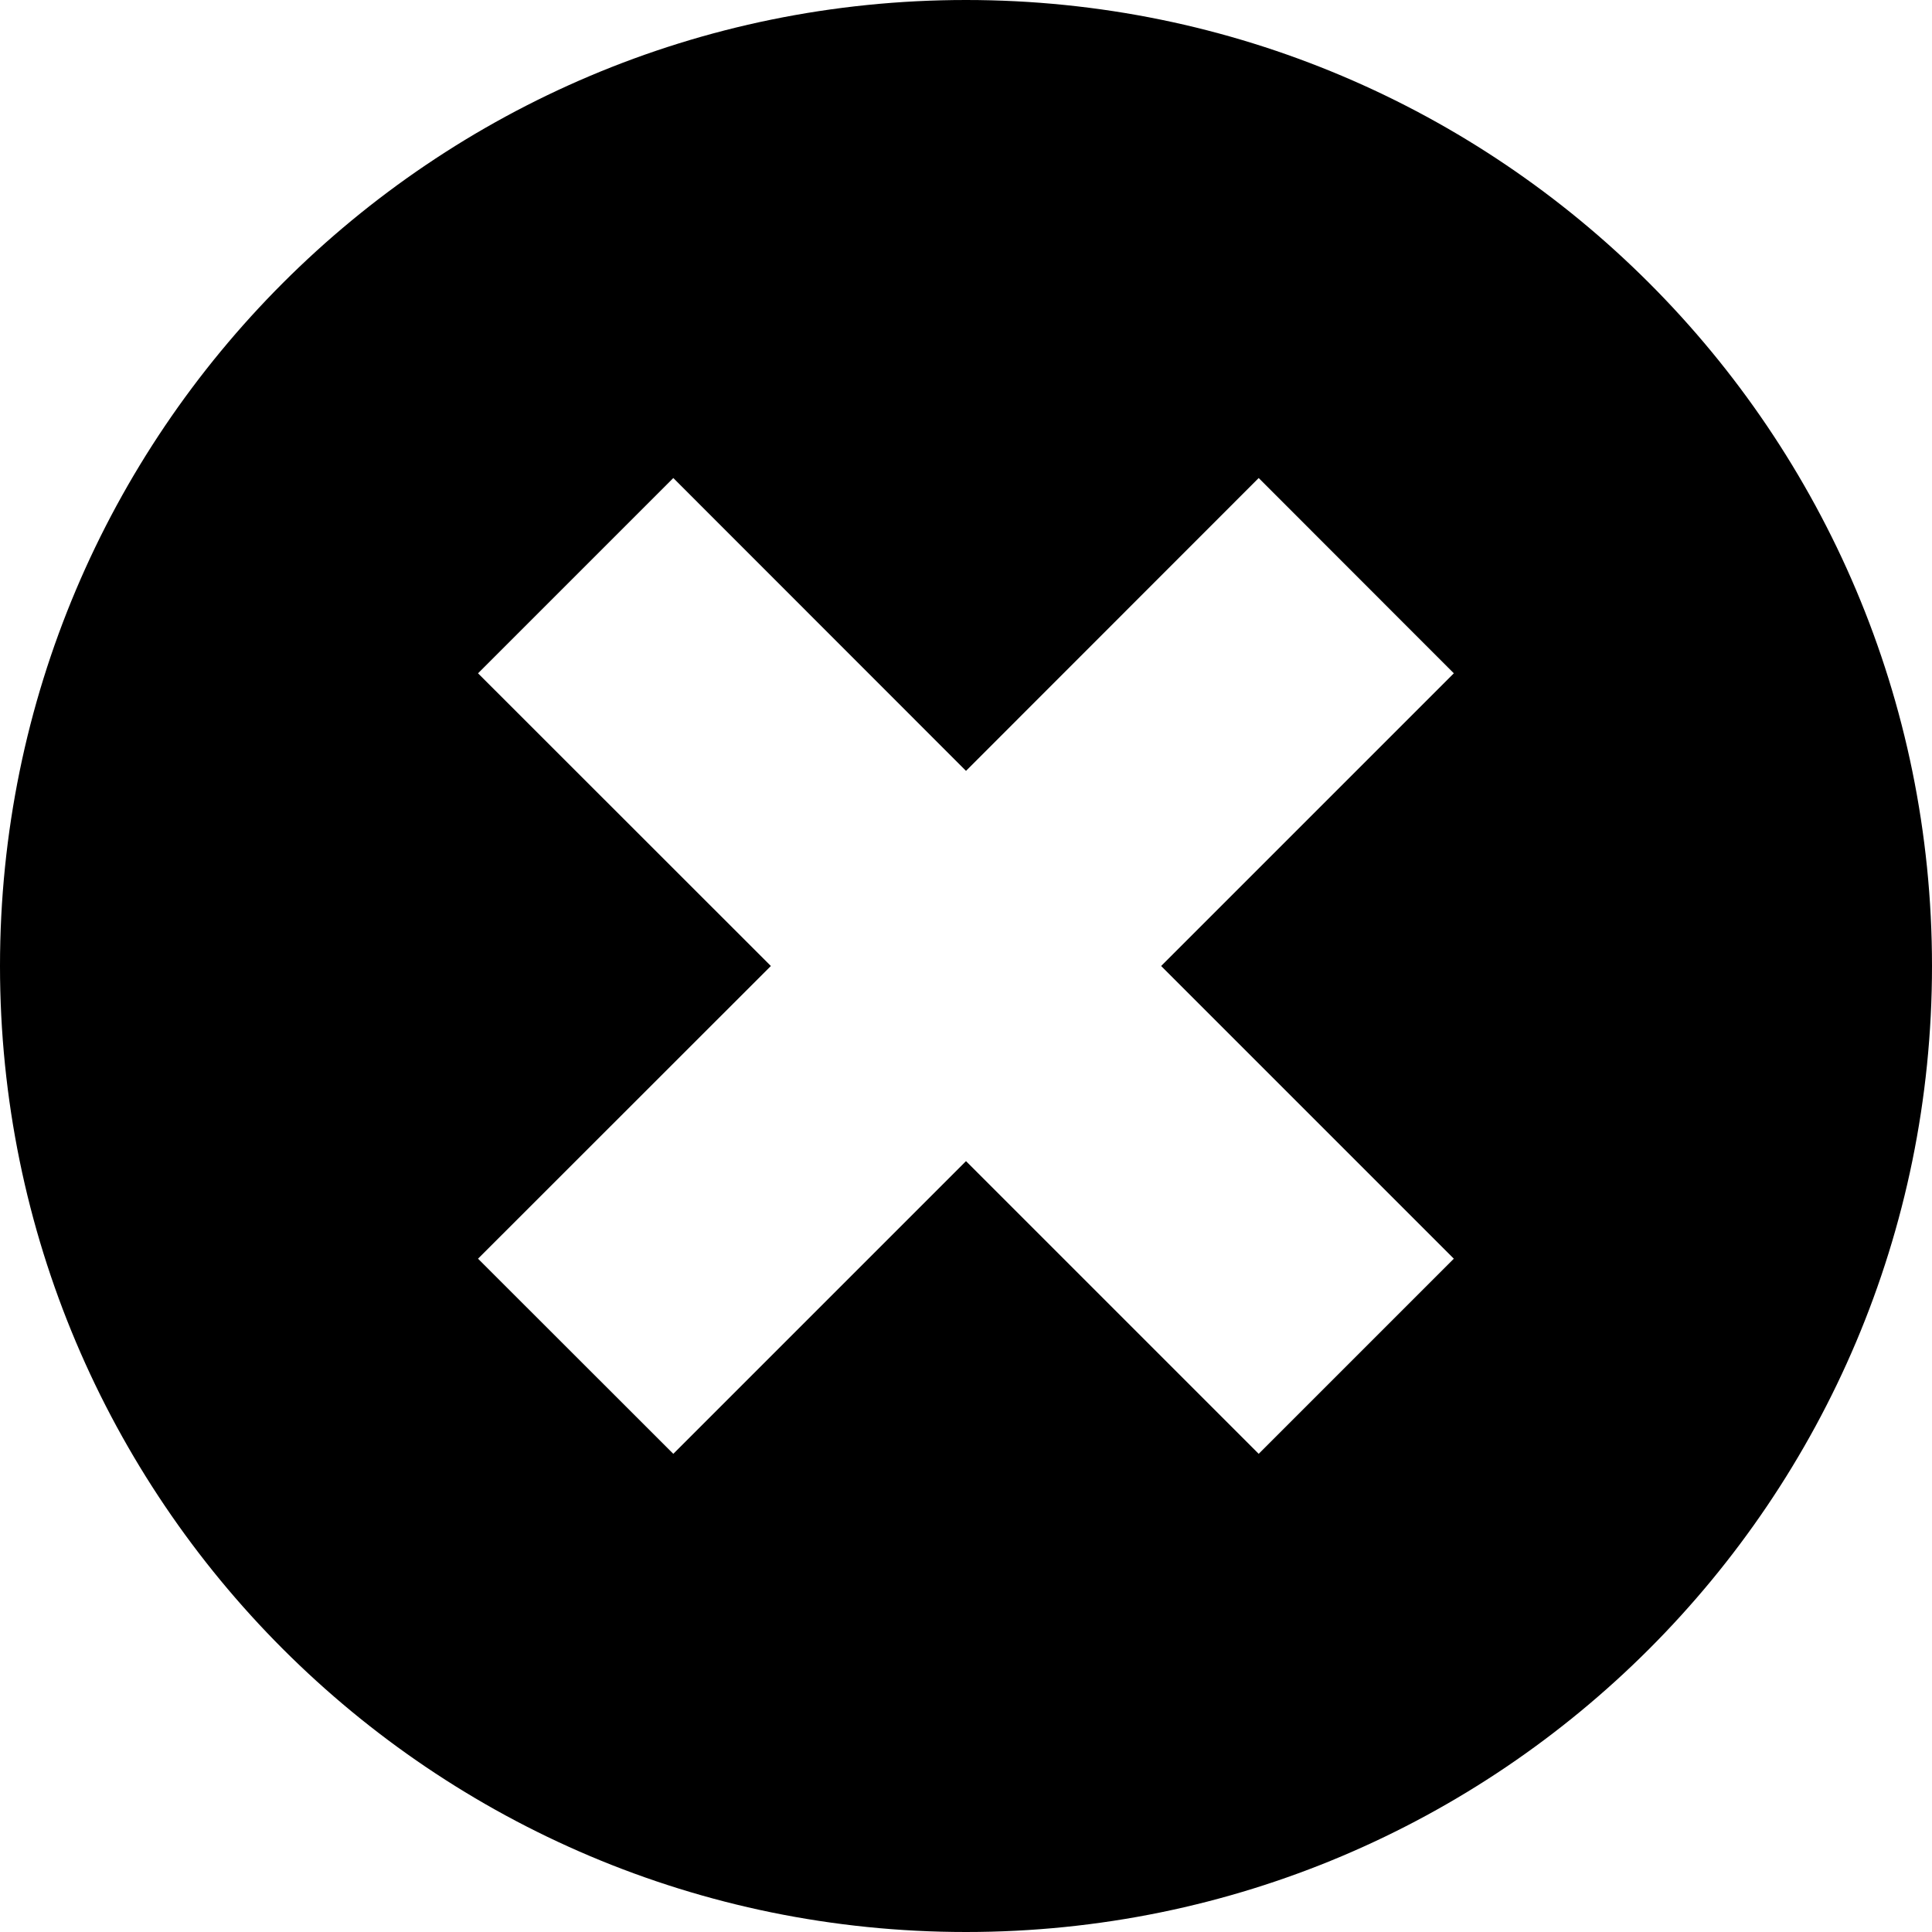
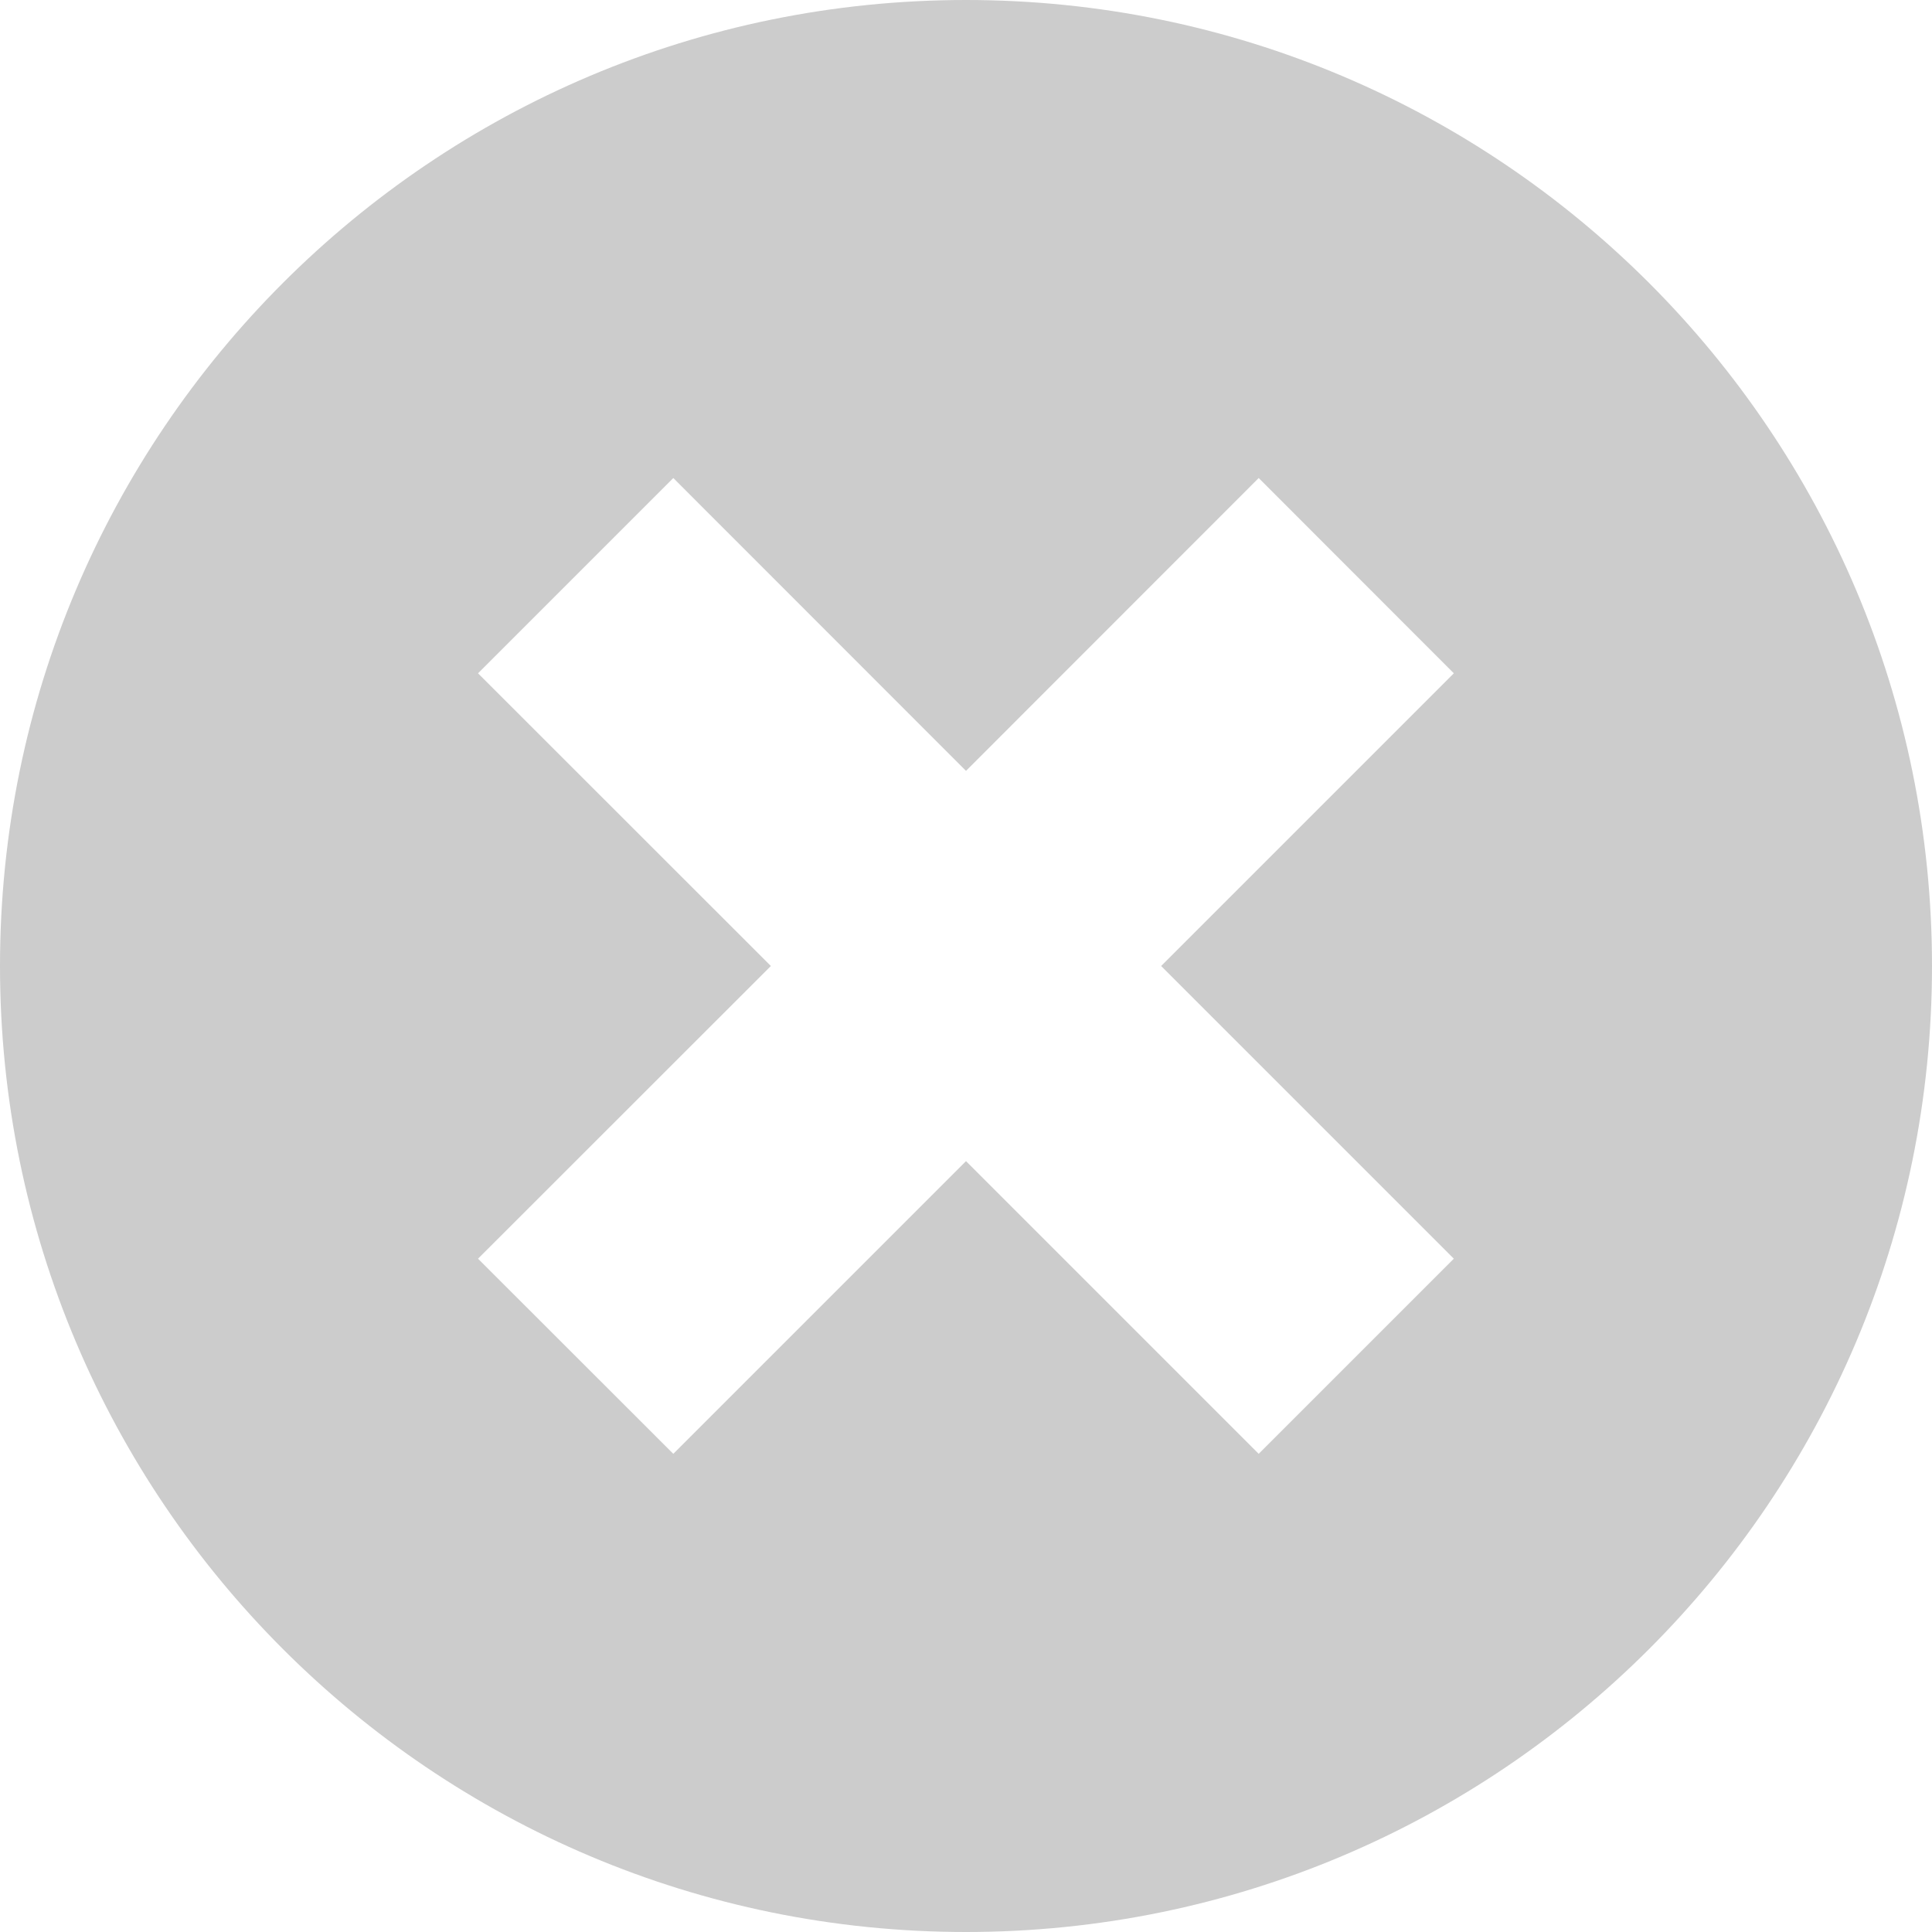
<svg xmlns="http://www.w3.org/2000/svg" viewBox="0 0 14 14">
-   <path d="M7 0a7 7 0 1 0 0 14A7 7 0 0 0 7 0zm3.535 9.121l-1.414 1.414L7 8.414l-2.121 2.121-1.415-1.414L5.586 7 3.464 4.879l1.415-1.415L7 5.586l2.121-2.122 1.414 1.415L8.414 7l2.121 2.121z" />
+   <path fill="#CCC" d="M7 0a7 7 0 1 0 0 14A7 7 0 0 0 7 0zm3.535 9.121l-1.414 1.414L7 8.414l-2.121 2.121-1.415-1.414L5.586 7 3.464 4.879l1.415-1.415L7 5.586l2.121-2.122 1.414 1.415L8.414 7l2.121 2.121z" />
</svg>
